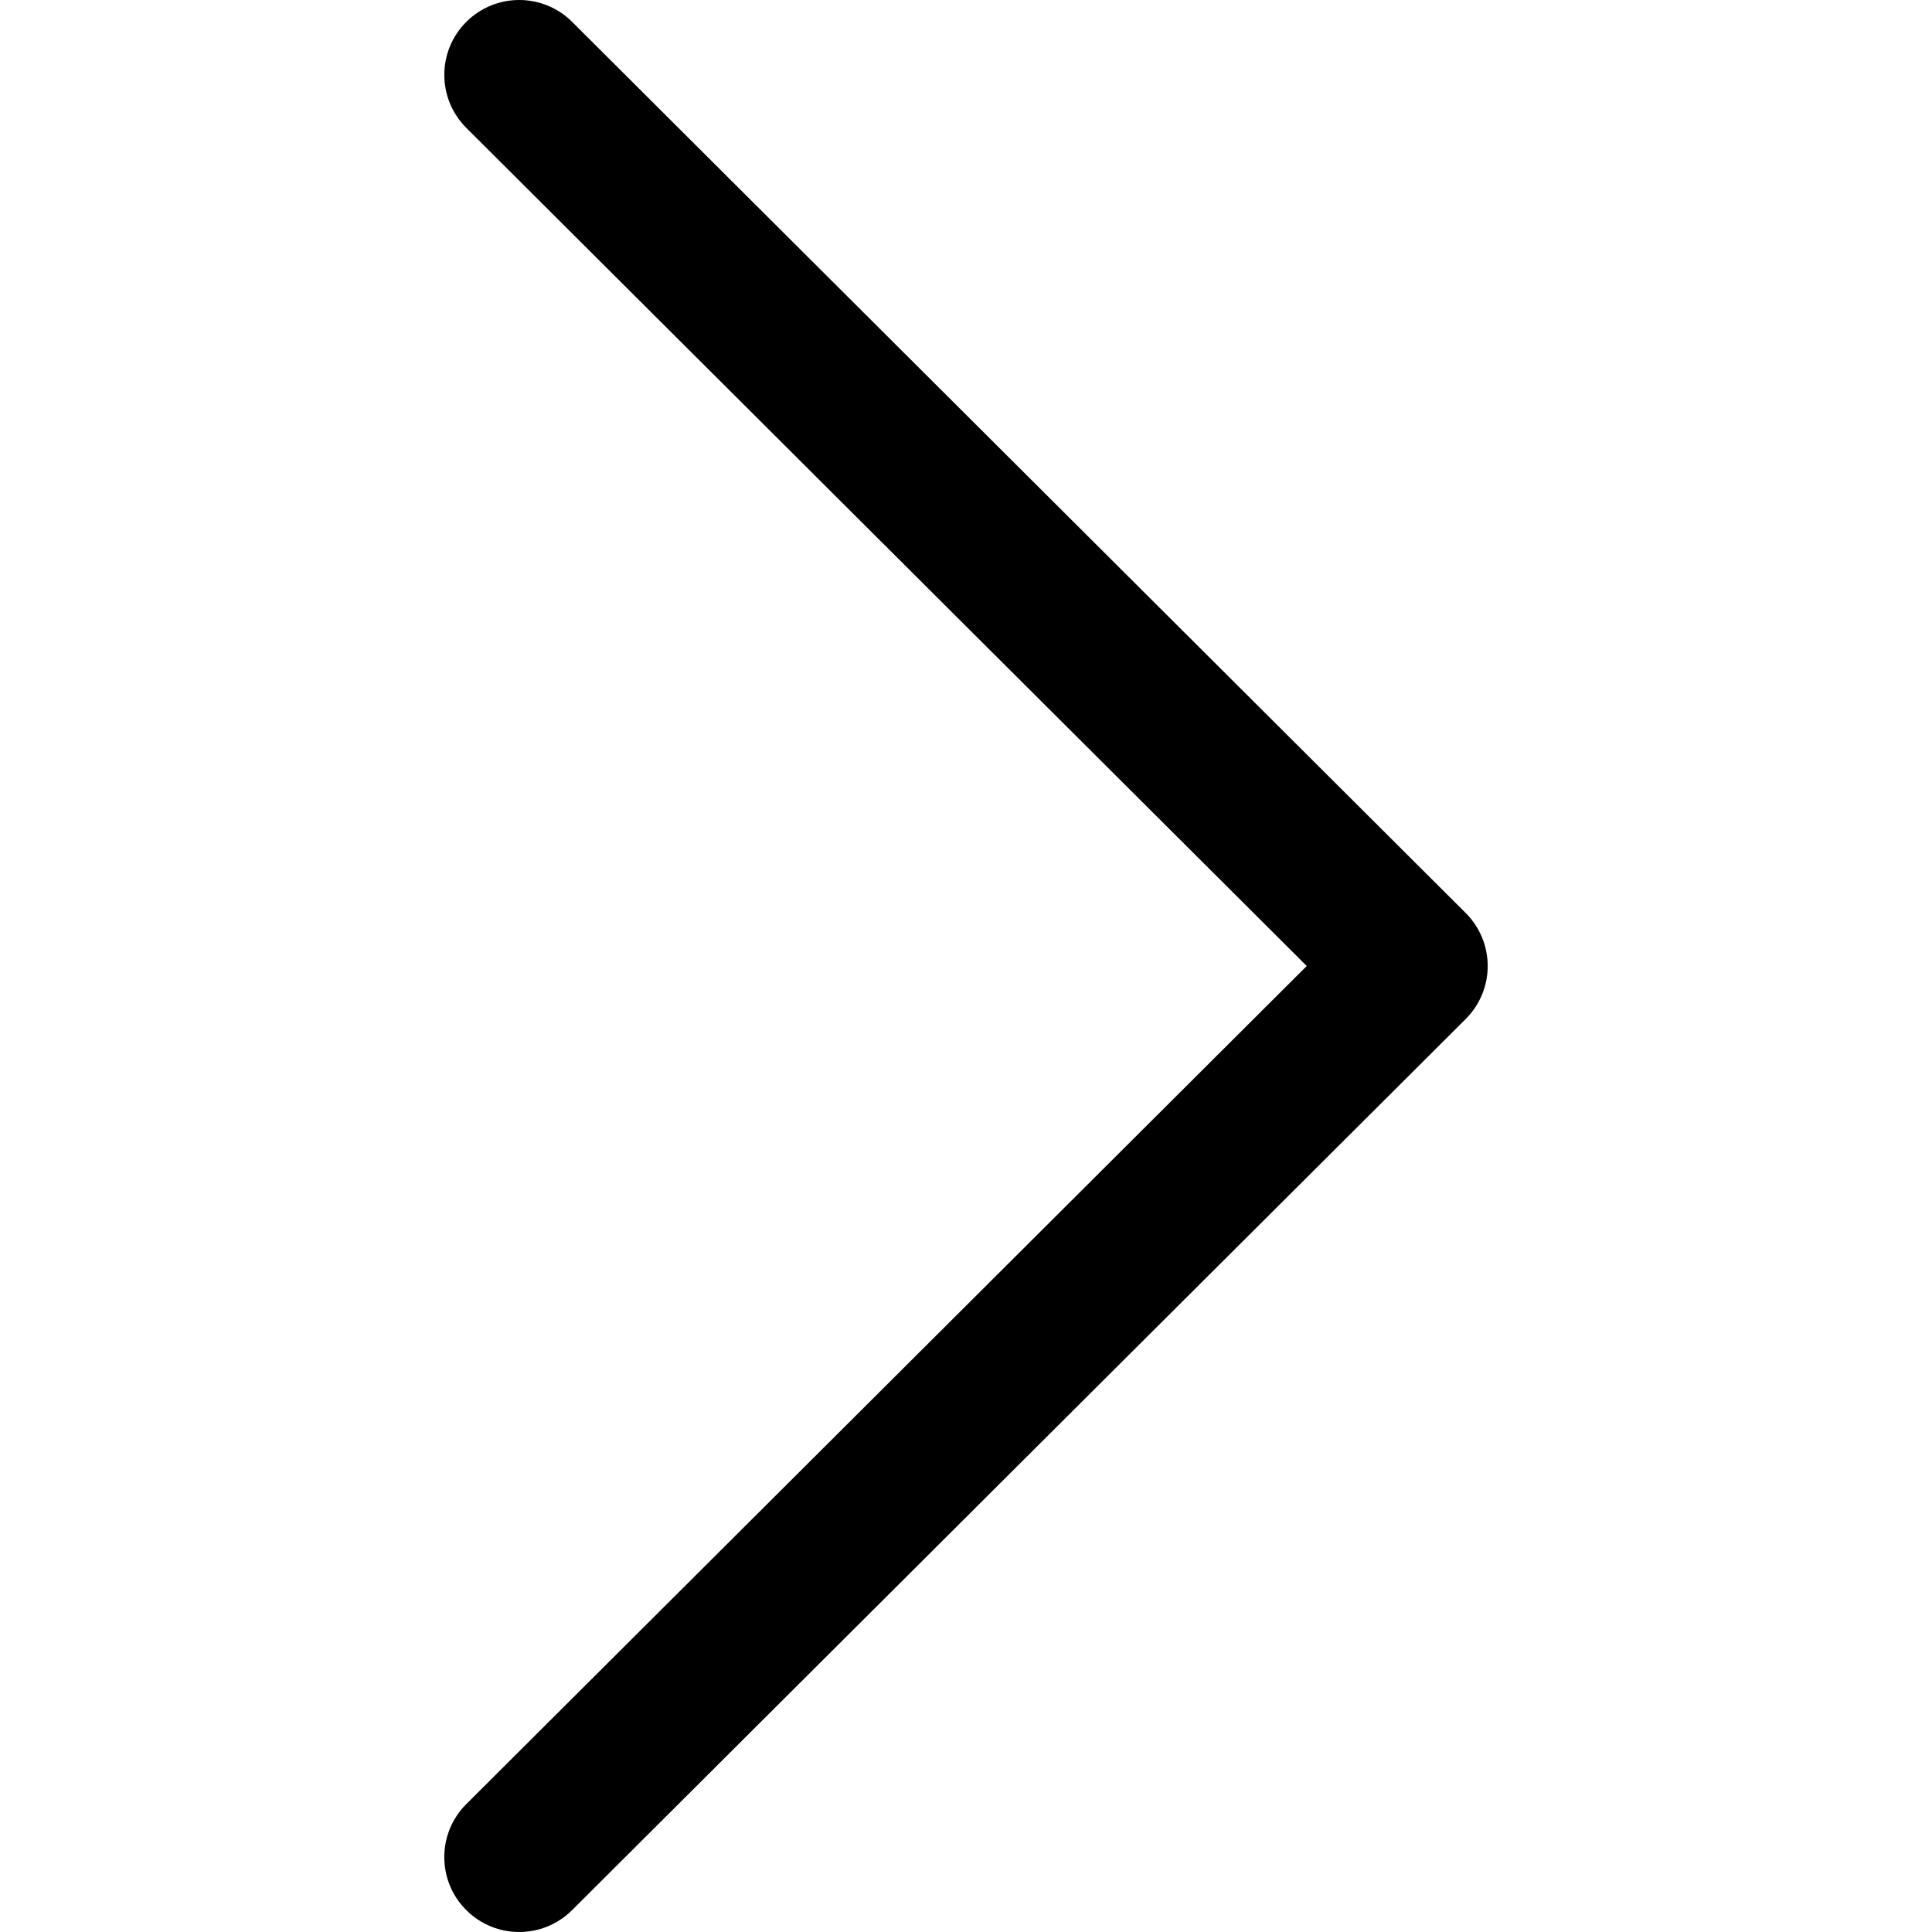
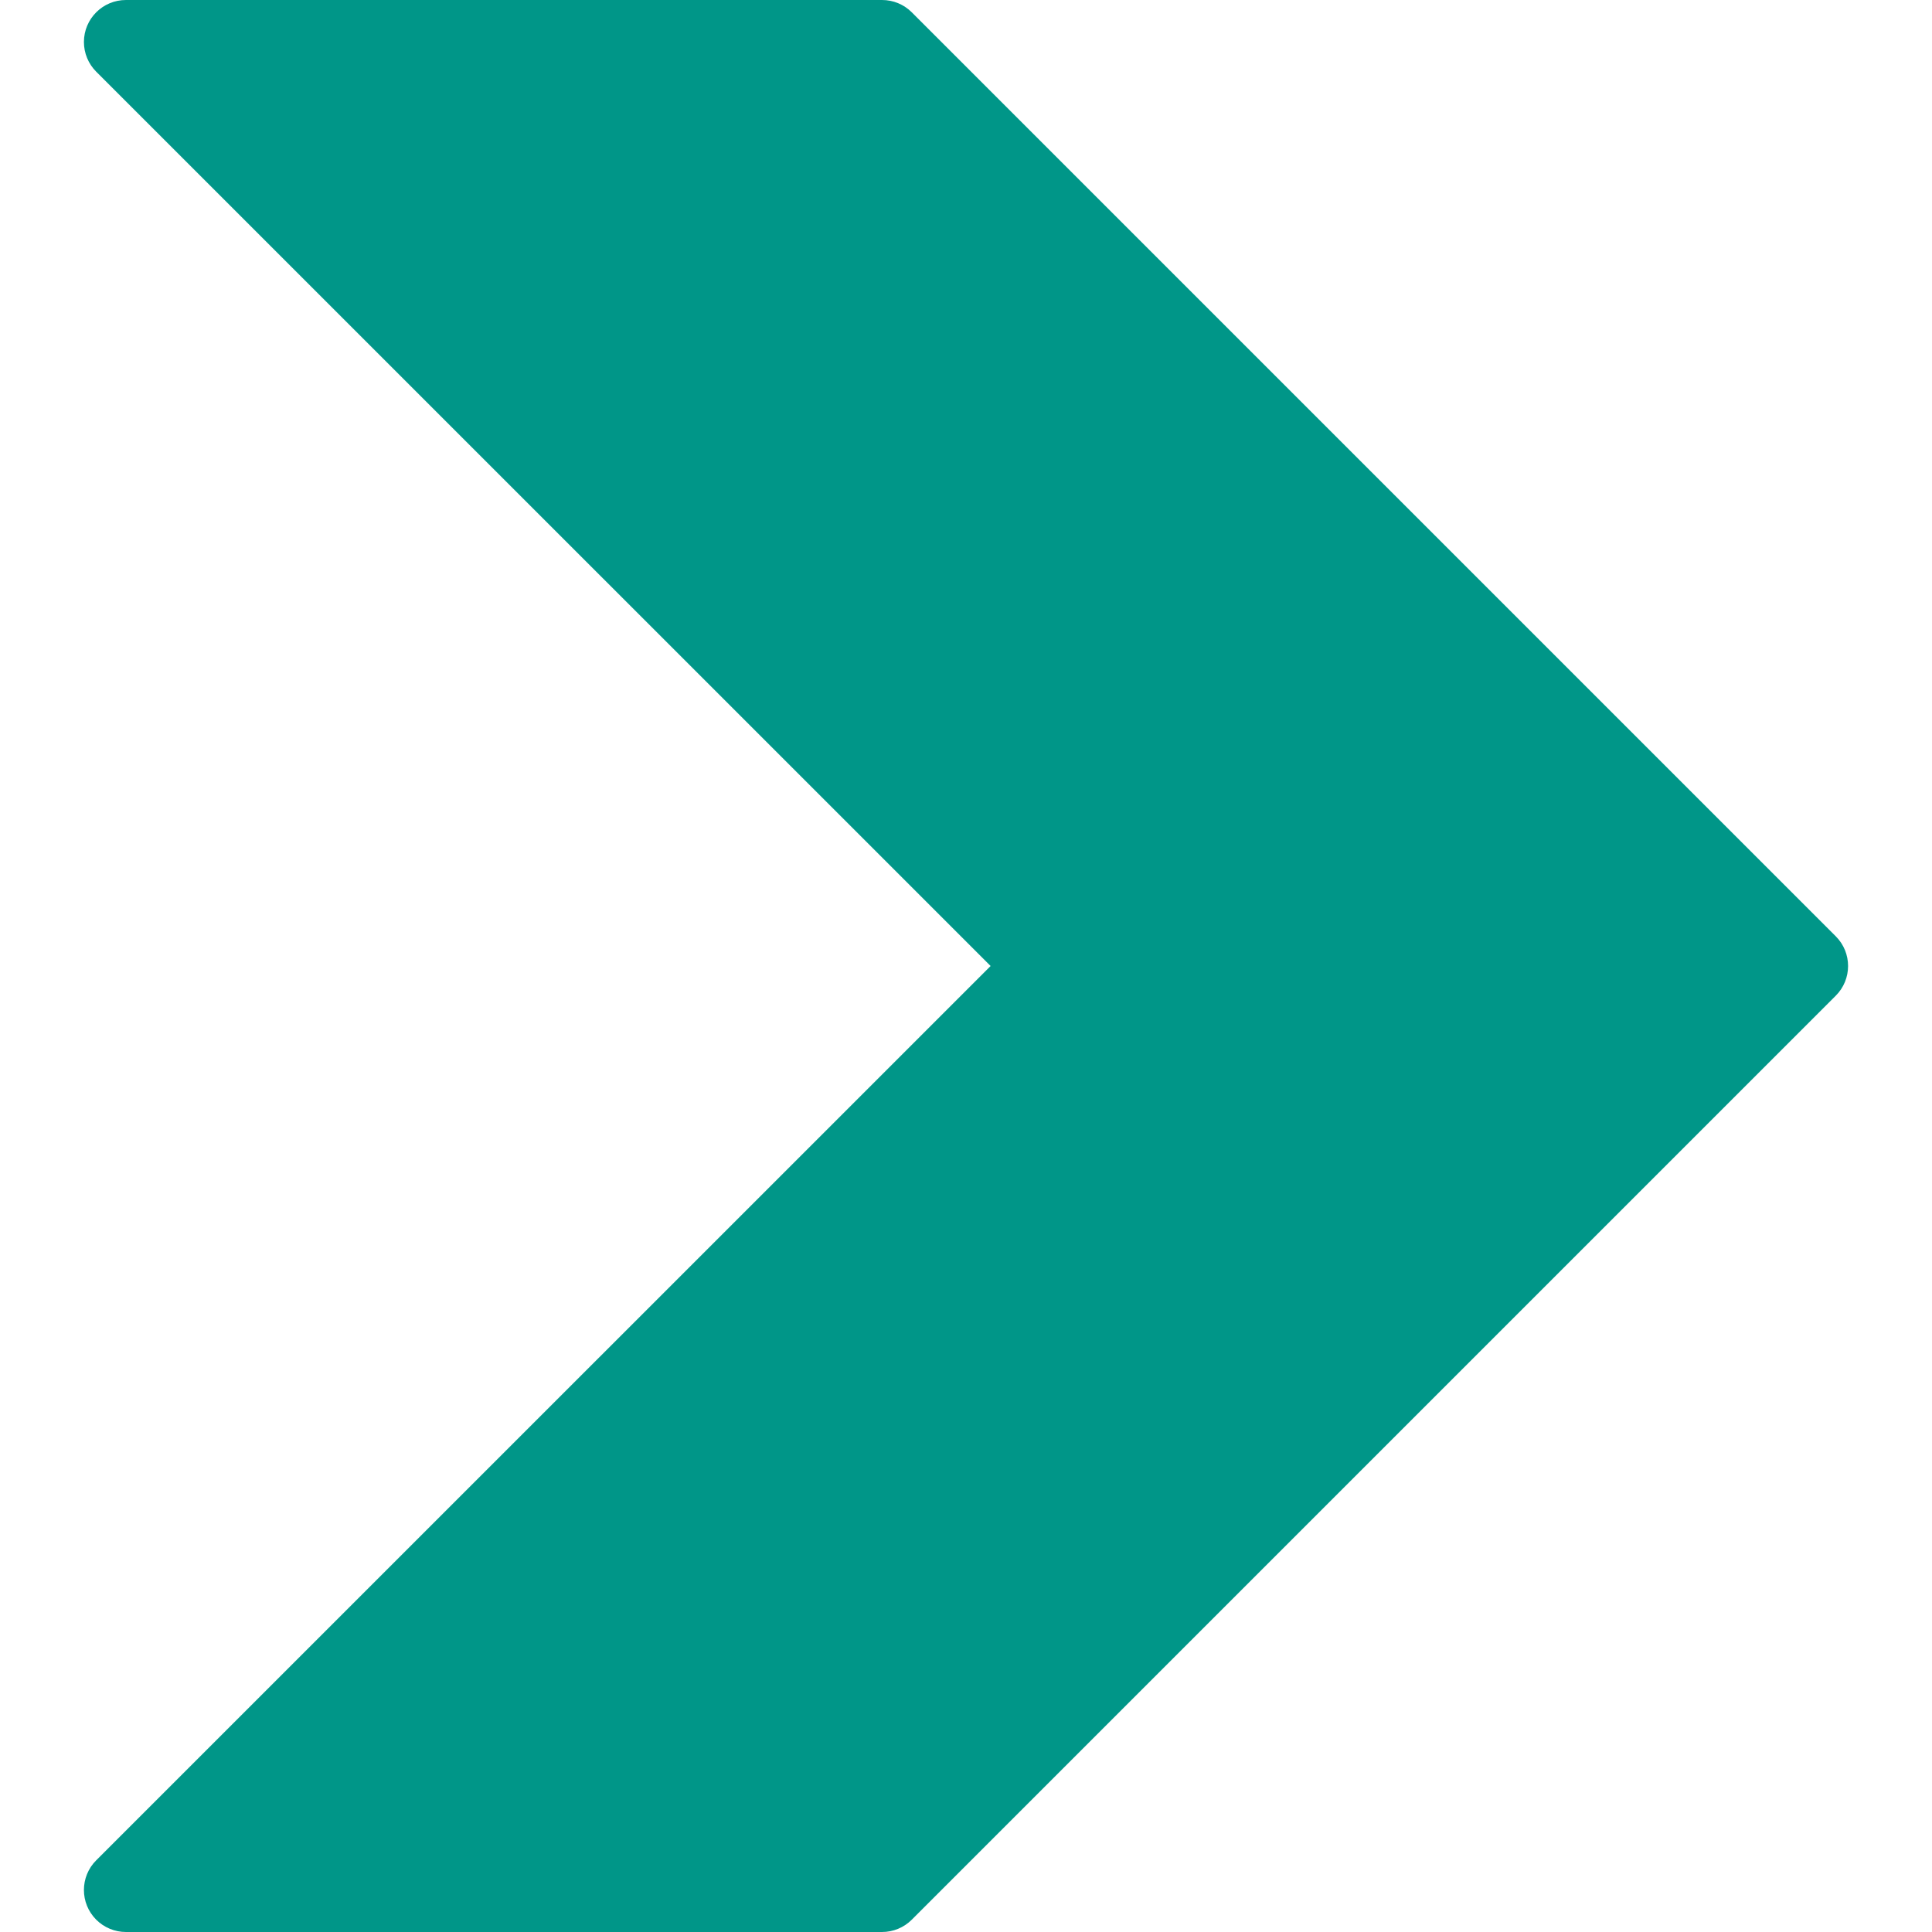
- <svg xmlns="http://www.w3.org/2000/svg" version="1.1" id="Capa_1" x="0px" y="0px" viewBox="0 0 512.002 512.002" style="enable-background:new 0 0 512.002 512.002;" xml:space="preserve">
-   <g>
-     <g>
-       <path d="M388.425,241.951L151.609,5.79c-7.759-7.733-20.321-7.72-28.067,0.04c-7.74,7.759-7.72,20.328,0.04,28.067l222.72,222.105    L123.574,478.106c-7.759,7.74-7.779,20.301-0.04,28.061c3.883,3.89,8.97,5.835,14.057,5.835c5.074,0,10.141-1.932,14.017-5.795    l236.817-236.155c3.737-3.718,5.834-8.778,5.834-14.05S392.156,245.676,388.425,241.951z" />
-     </g>
-   </g>
+ <svg xmlns="http://www.w3.org/2000/svg" version="1.1" id="Capa_1" x="0px" y="0px" viewBox="0 0 490.667 490.667" style="enable-background:new 0 0 490.667 490.667;" xml:space="preserve">
+   <path style="fill:#009688;" d="M466.219,237.781L231.552,3.115C229.548,1.115,226.831-0.005,224,0H32  c-5.891-0.011-10.675,4.757-10.686,10.648c-0.005,2.84,1.123,5.565,3.134,7.571l227.136,227.115L24.448,472.448  c-4.171,4.16-4.179,10.914-0.019,15.085c2.006,2.011,4.731,3.139,7.571,3.134h192c2.831,0.005,5.548-1.115,7.552-3.115  l234.667-234.667c4.171-4.16,4.179-10.914,0.019-15.085C466.231,237.794,466.225,237.788,466.219,237.781z" />
  <g>
</g>
  <g>
</g>
  <g>
</g>
  <g>
</g>
  <g>
</g>
  <g>
</g>
  <g>
</g>
  <g>
</g>
  <g>
</g>
  <g>
</g>
  <g>
</g>
  <g>
</g>
  <g>
</g>
  <g>
</g>
  <g>
</g>
</svg>
